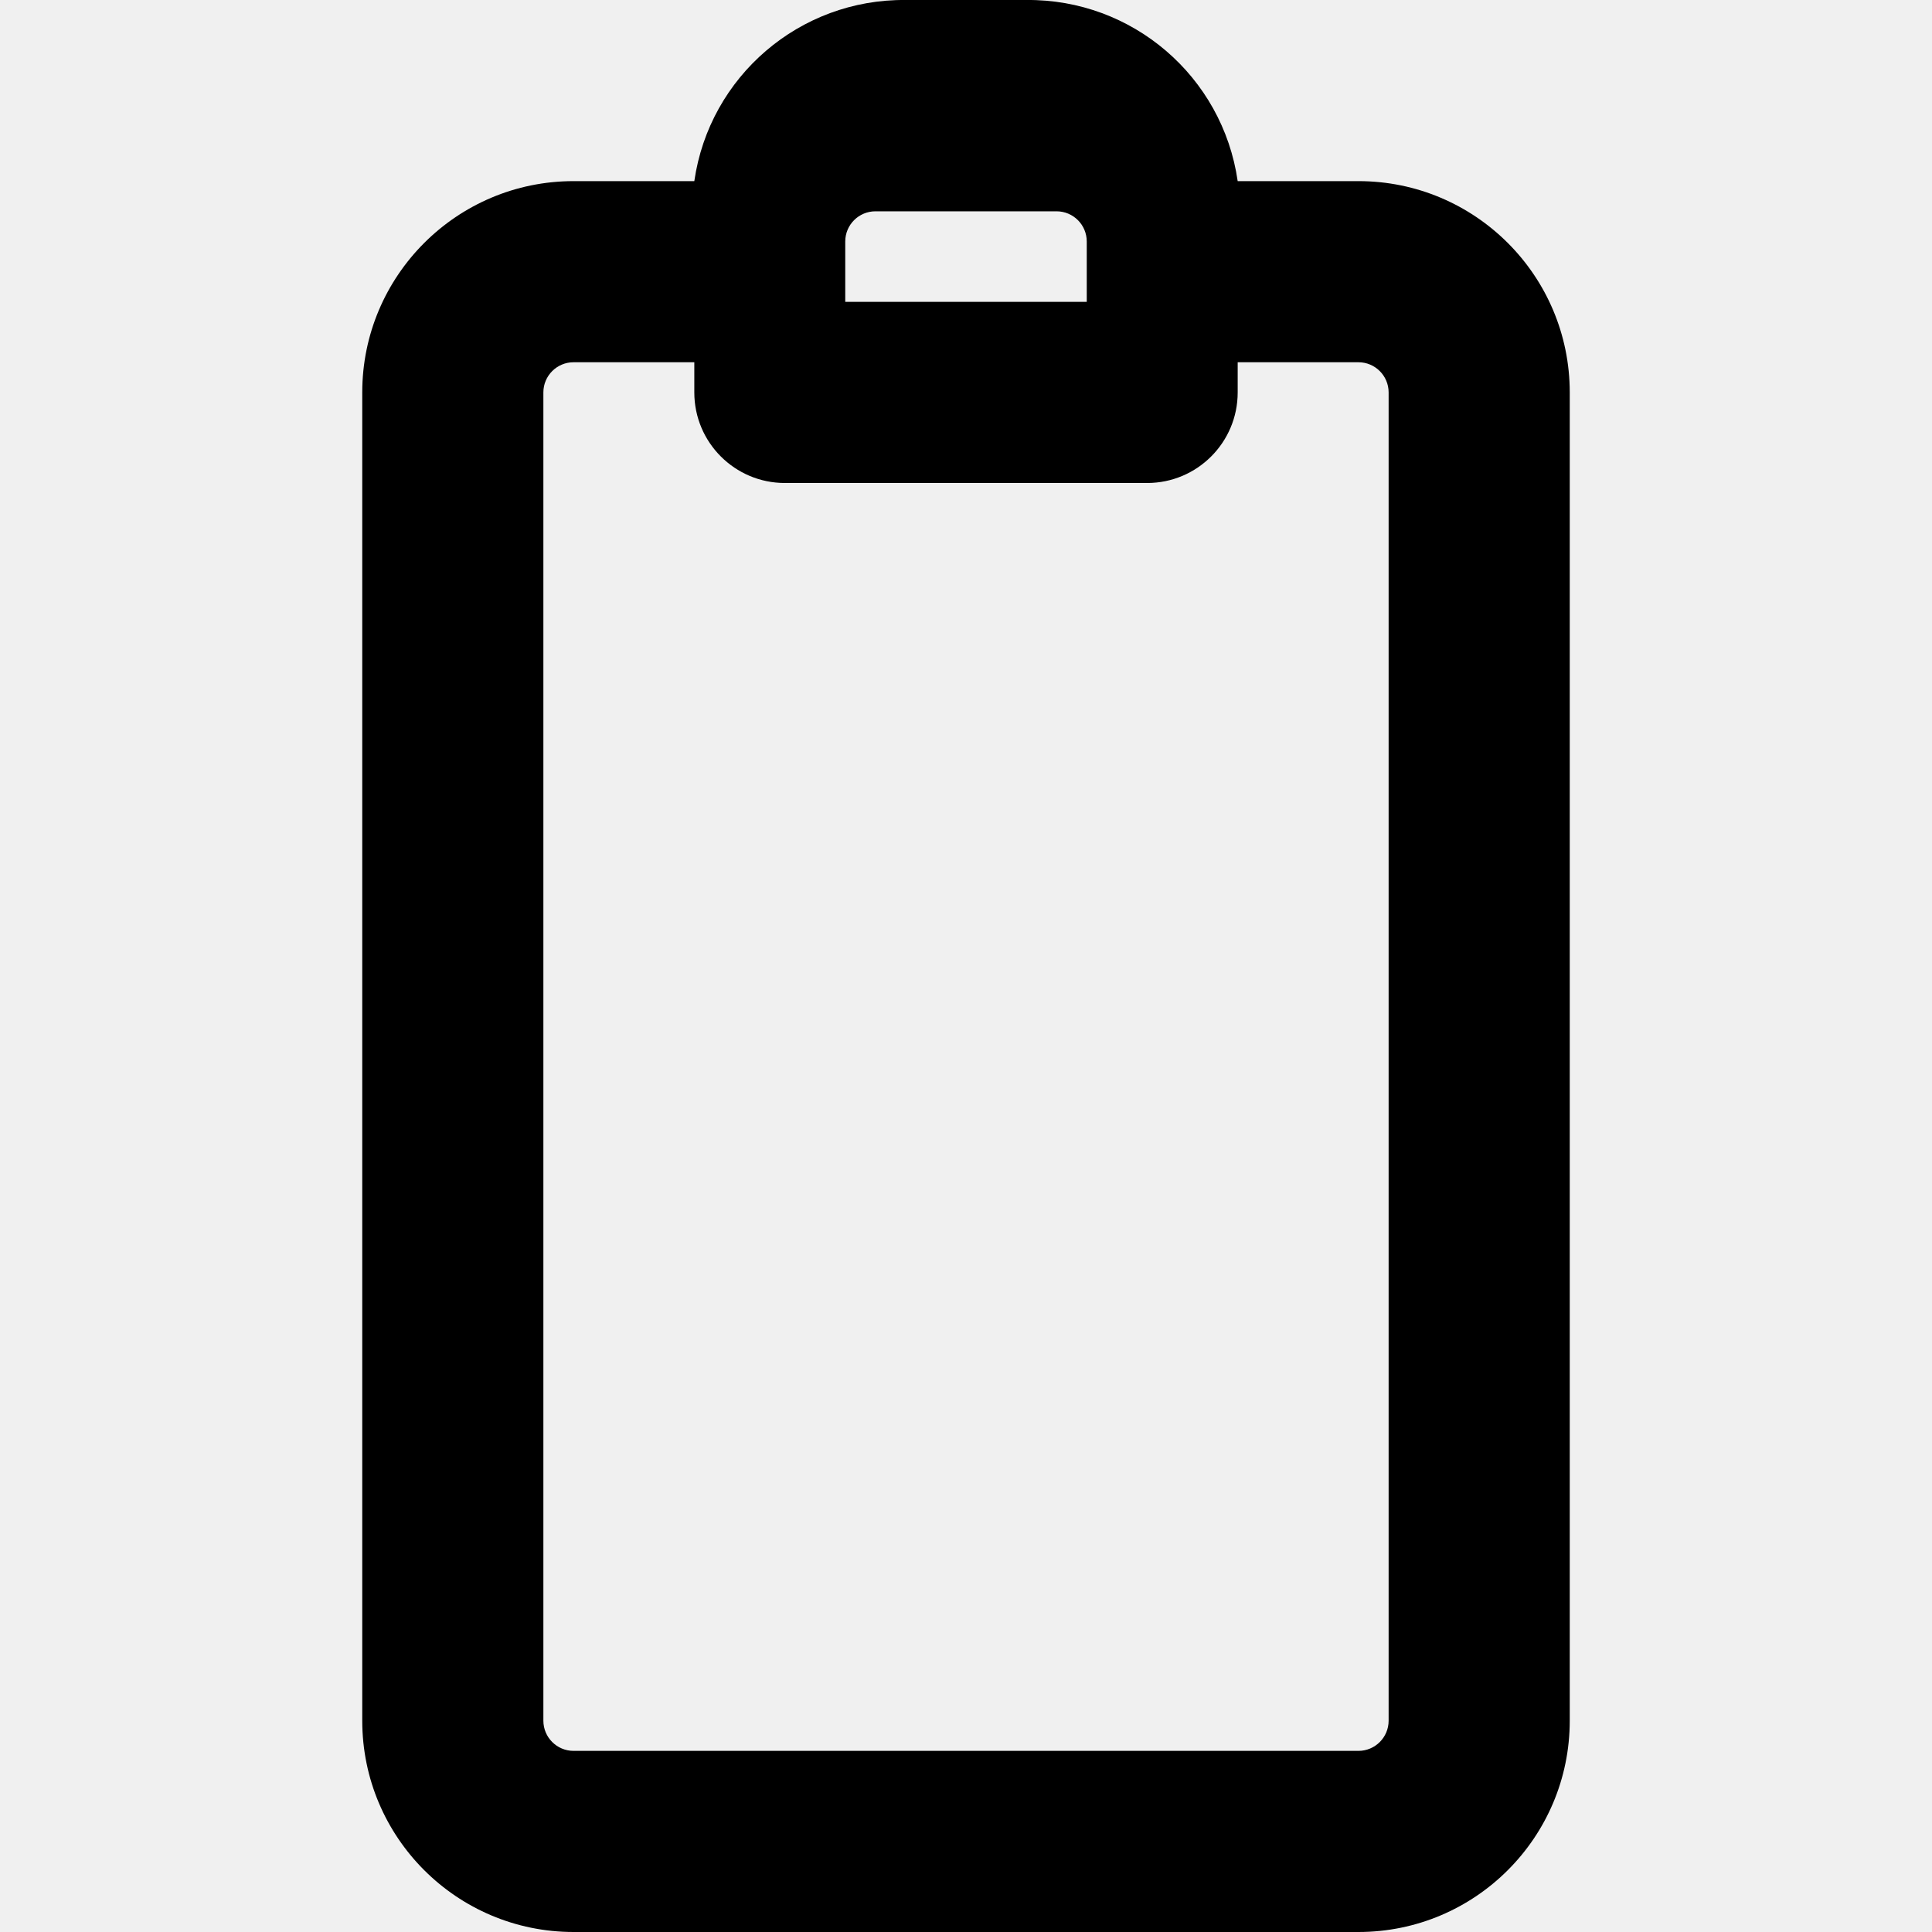
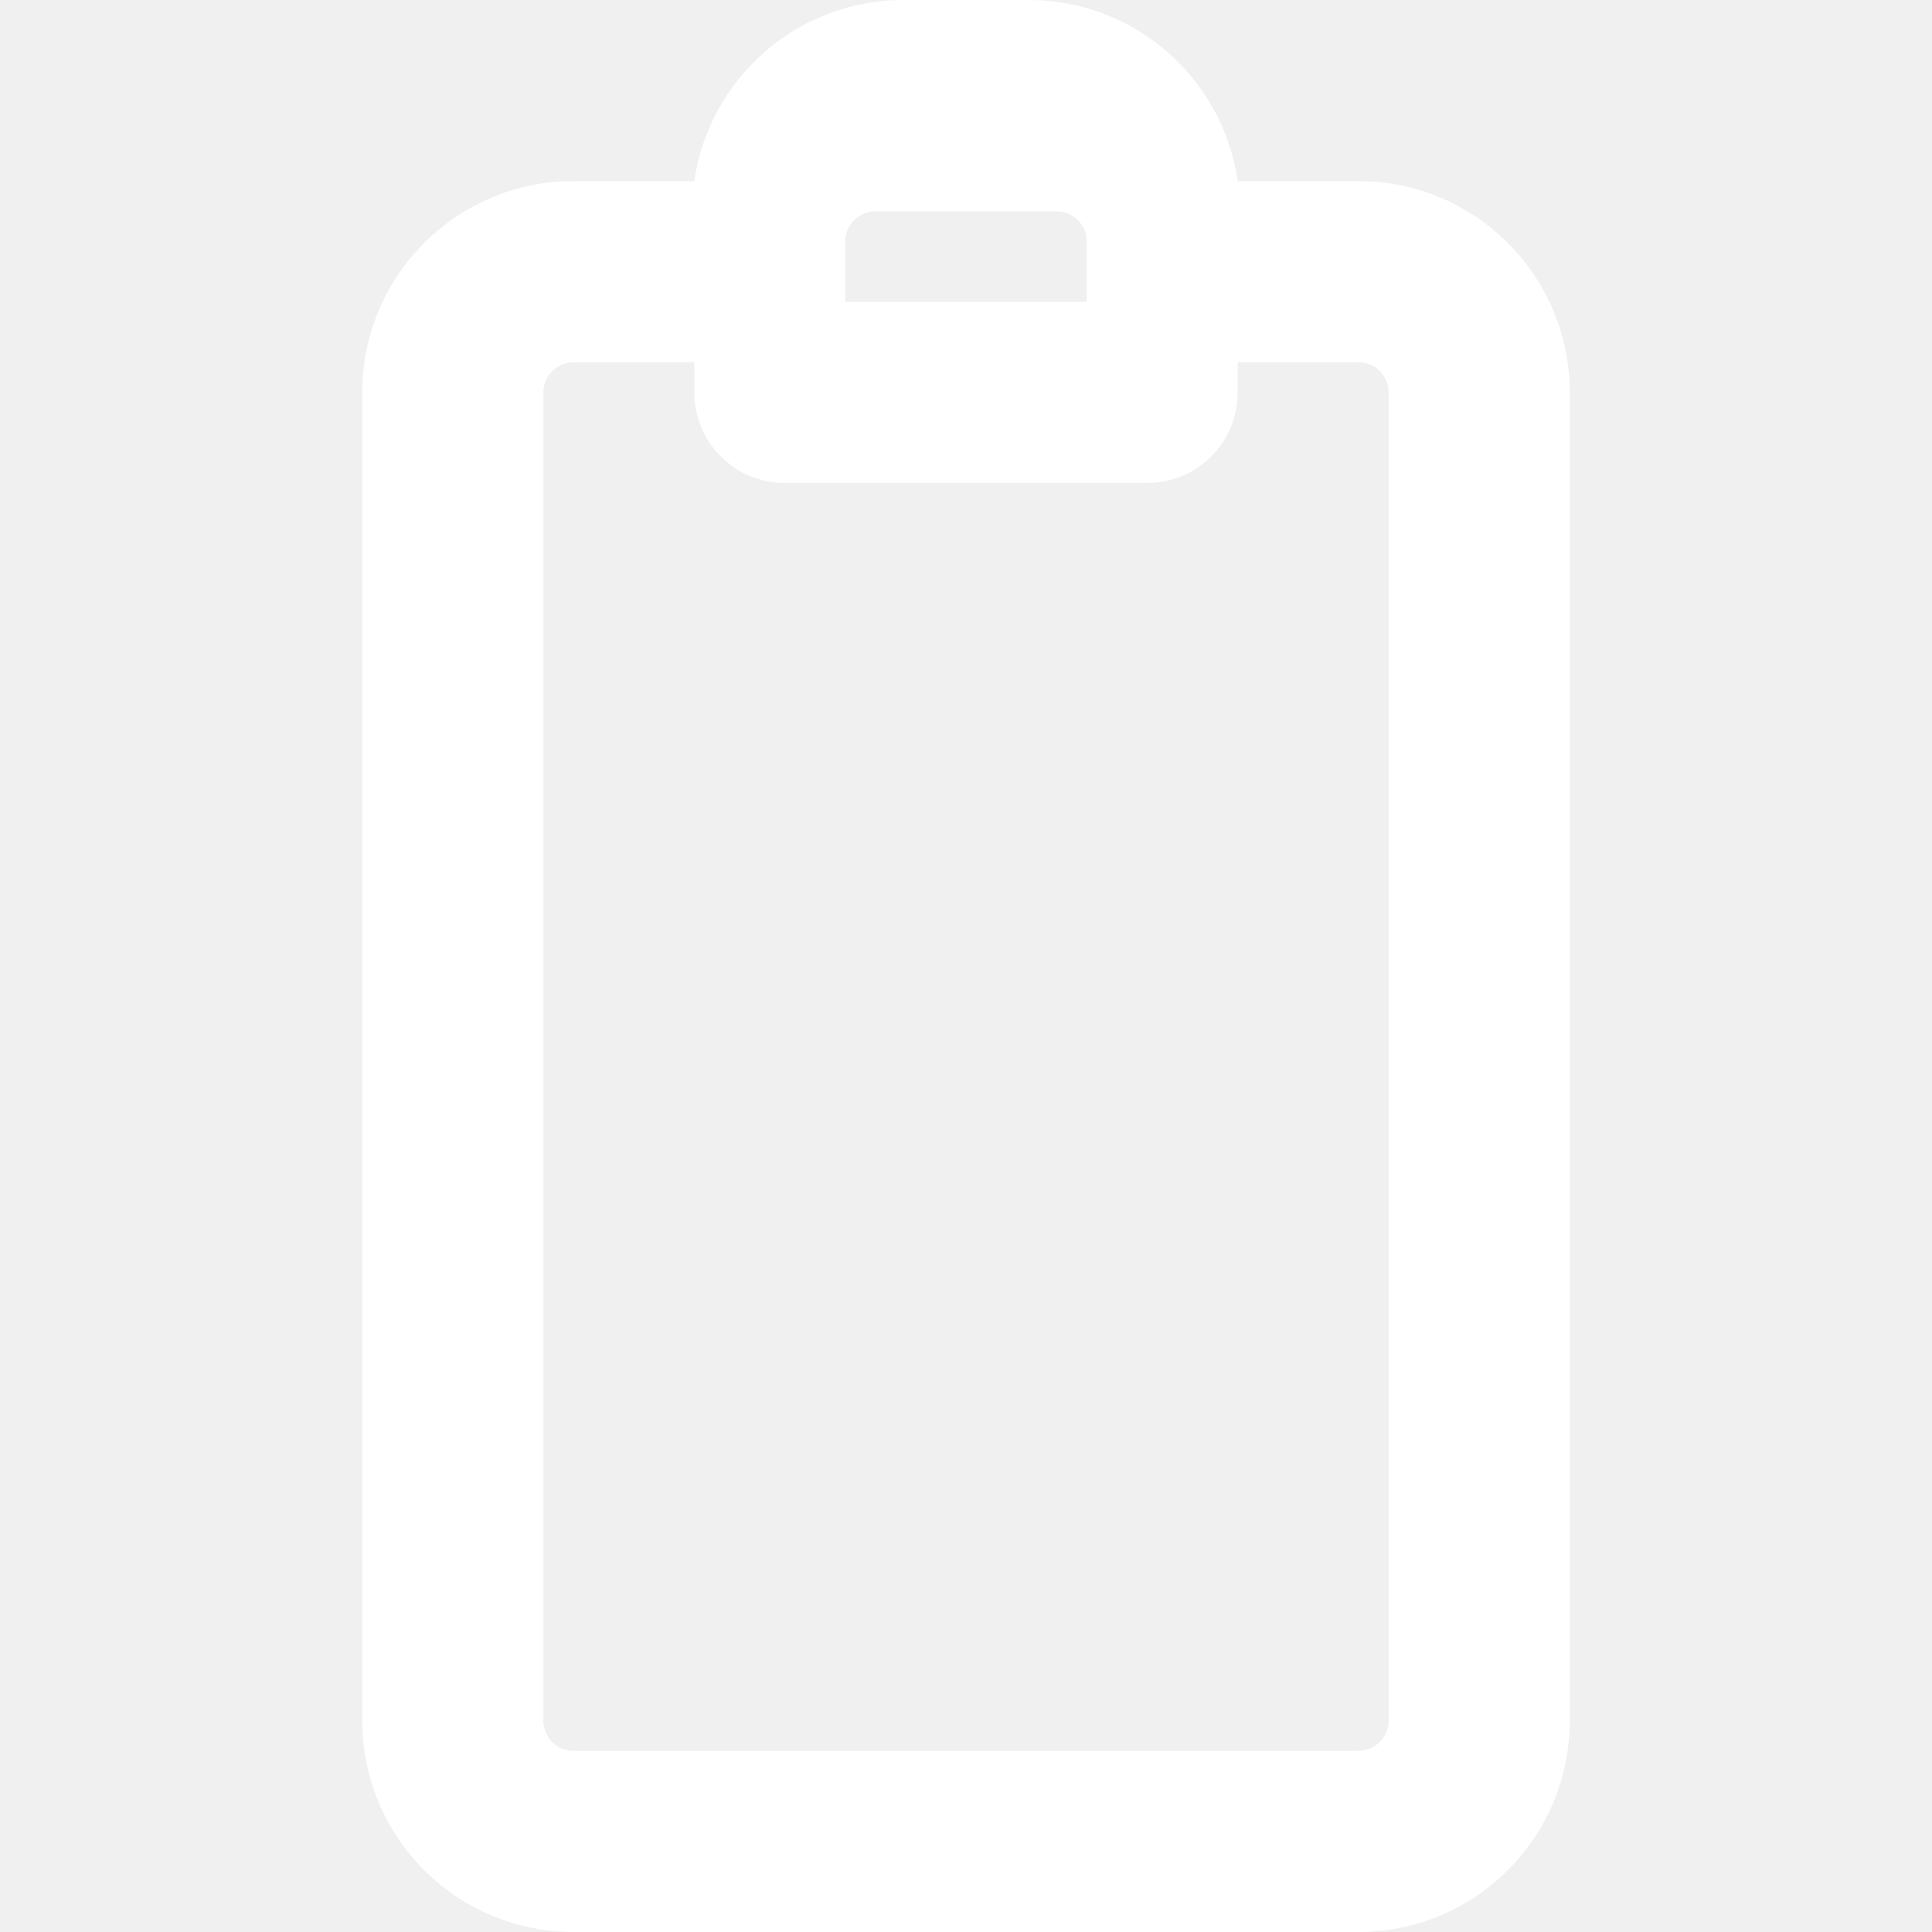
- <svg xmlns="http://www.w3.org/2000/svg" width="16" height="16" viewBox="0 0 16 16">
-   <path d="M5.75 1.5A1.75 1.75 0 0 1 7.5 0h1A1.75 1.75 0 0 1 10.25 1.5h1A1.75 1.75 0 0 1 13 3.25v11A1.75 1.75 0 0 1 11.25 16h-6.5A1.75 1.75 0 0 1 3 14.25v-11A1.75 1.75 0 0 1 4.75 1.5h1Zm1.5.25a.25.25 0 0 0-.25.25v.5h2v-.5a.25.25 0 0 0-.25-.25h-1.5ZM4.75 3A.25.25 0 0 0 4.5 3.25v11c0 .138.112.25.25.25h6.5a.25.25 0 0 0 .25-.25v-11a.25.25 0 0 0-.25-.25h-1v.25A.75.75 0 0 1 9.5 4h-3a.75.75 0 0 1-.75-.75V3h-1Z" />
+ <svg xmlns="http://www.w3.org/2000/svg" width="24" height="24" viewBox="0 0 16 16">
+   <path d="M5.75 1.5A1.75 1.75 0 0 1 7.5 0h1A1.75 1.75 0 0 1 10.25 1.5h1A1.75 1.75 0 0 1 13 3.25v11A1.75 1.75 0 0 1 11.25 16h-6.5A1.75 1.75 0 0 1 3 14.25v-11A1.75 1.75 0 0 1 4.75 1.5h1Zm1.5.25a.25.25 0 0 0-.25.25v.5h2v-.5a.25.25 0 0 0-.25-.25h-1.5ZM4.75 3A.25.25 0 0 0 4.5 3.25v11c0 .138.112.25.25.25h6.5a.25.25 0 0 0 .25-.25v-11a.25.25 0 0 0-.25-.25h-1v.25A.75.75 0 0 1 9.5 4h-3a.75.75 0 0 1-.75-.75V3h-1Z" fill="#FFFFFF" />
</svg>
